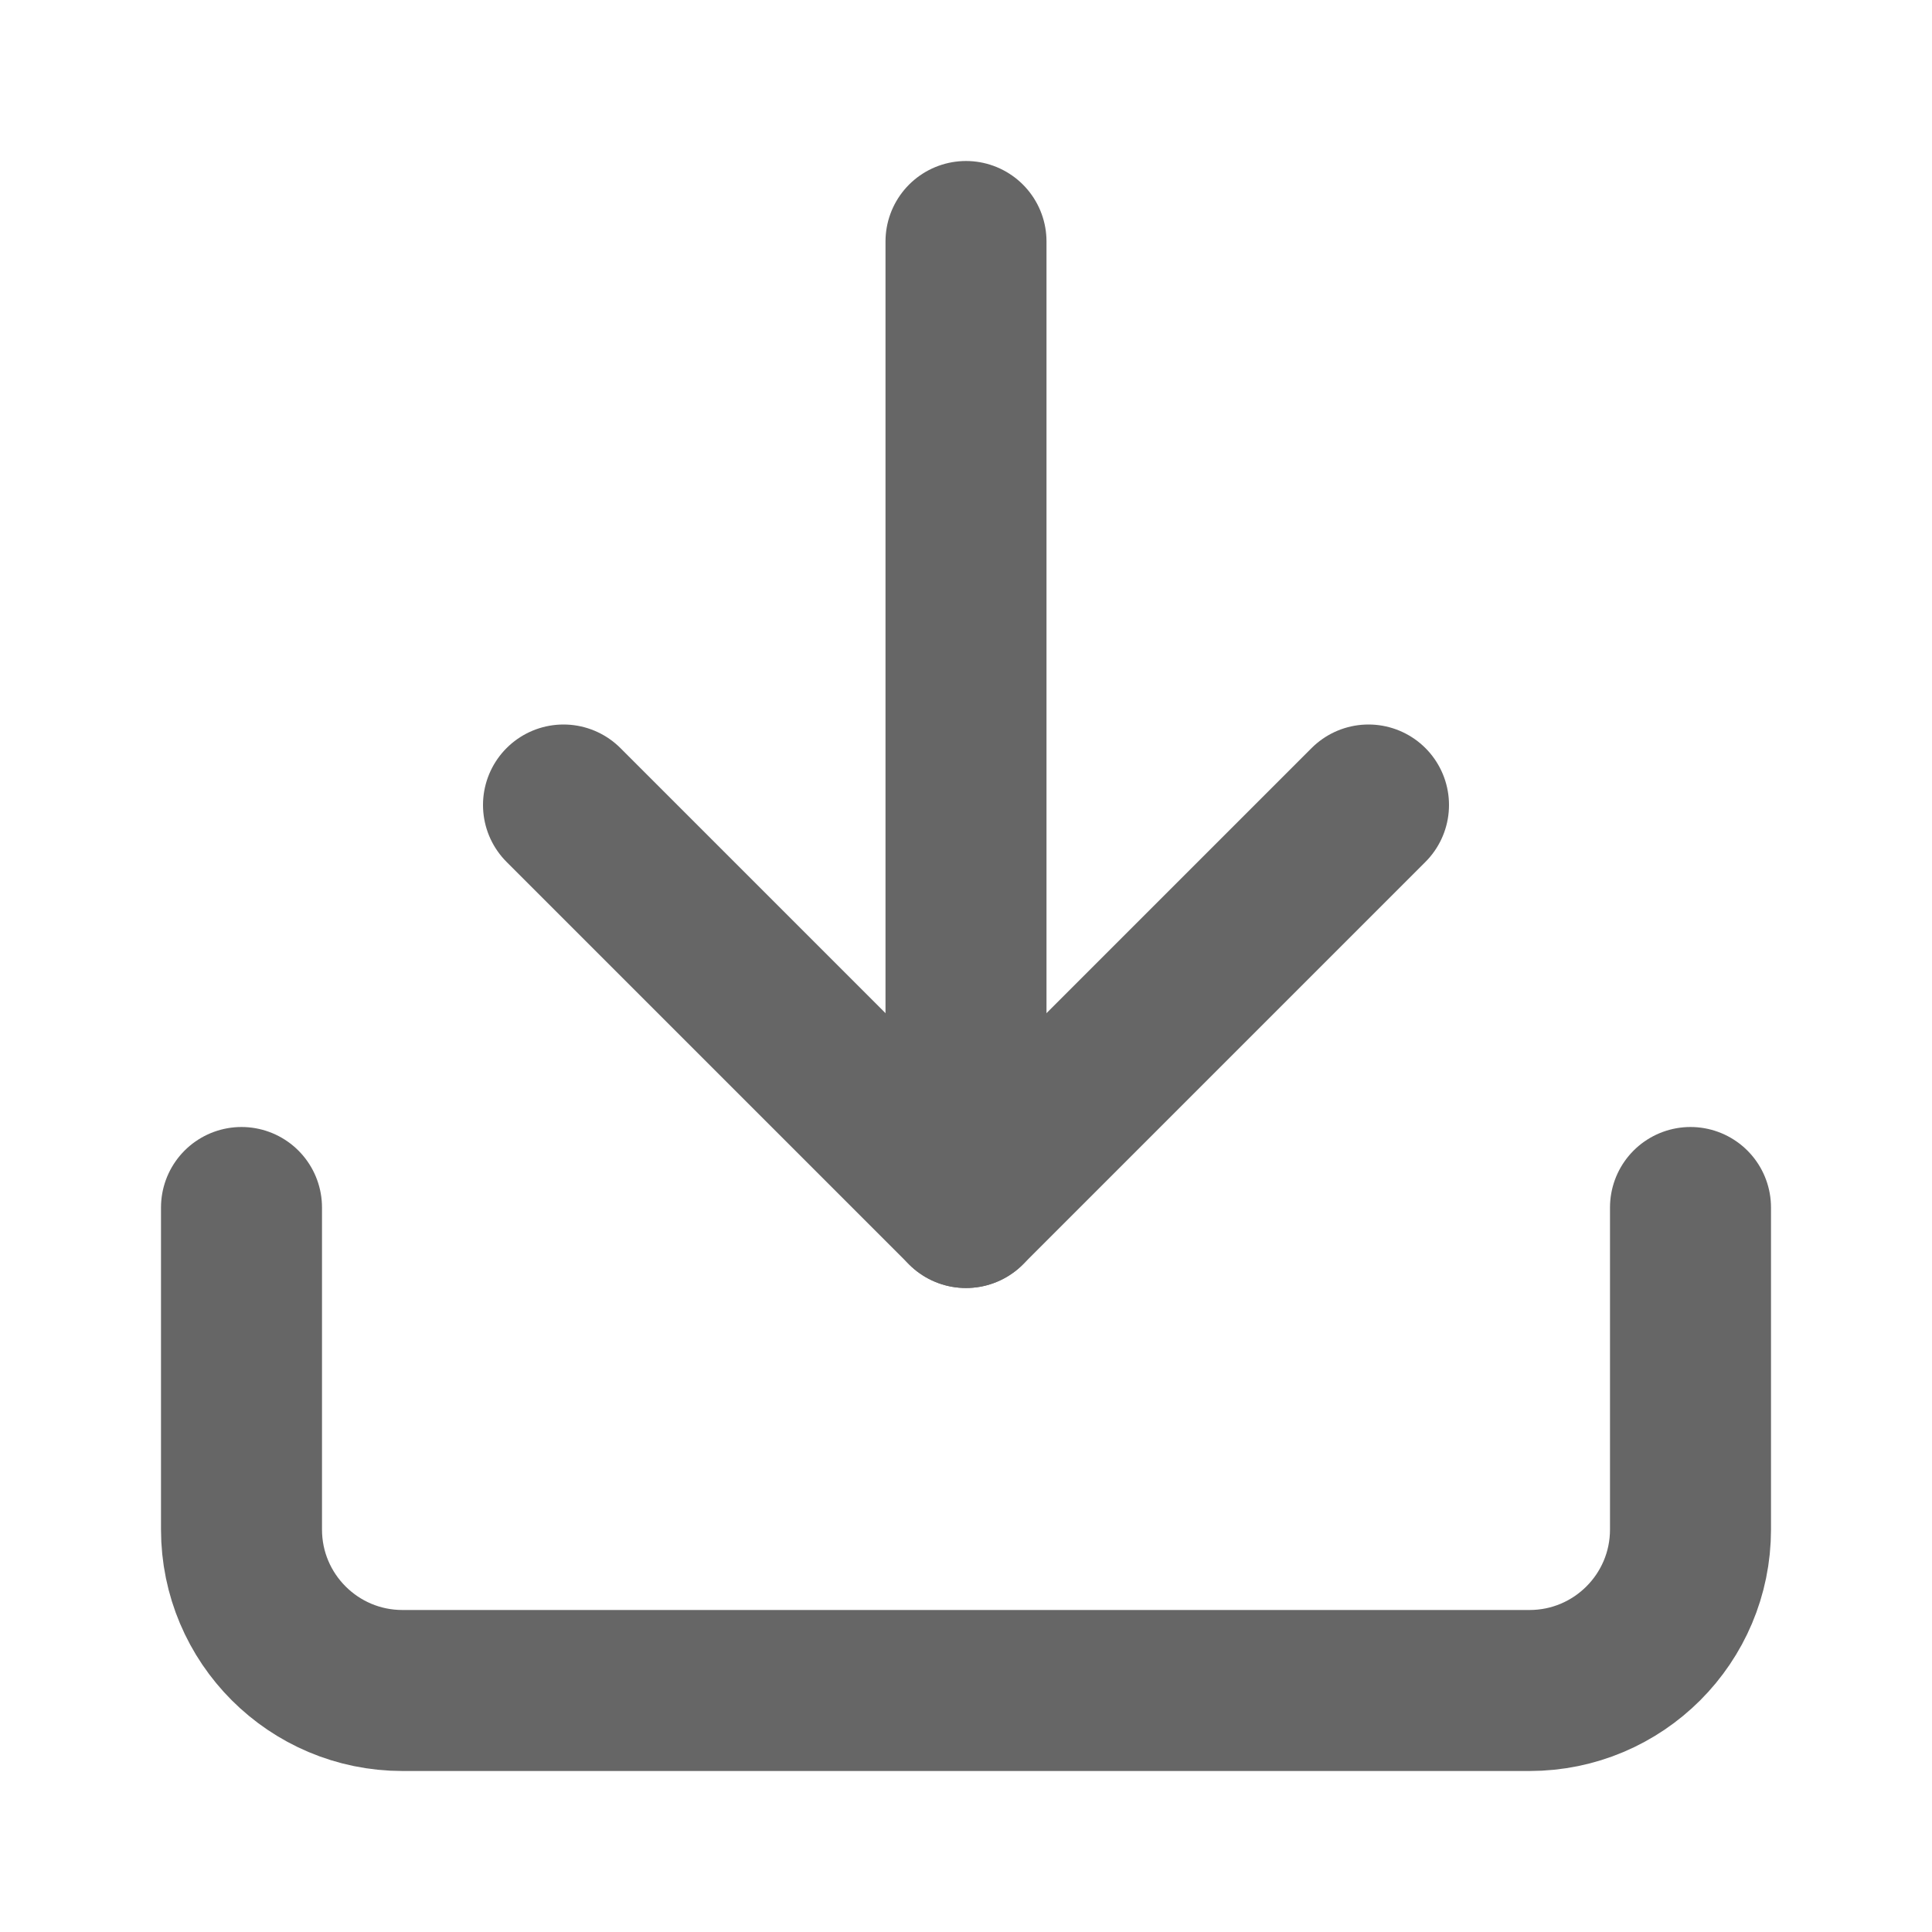
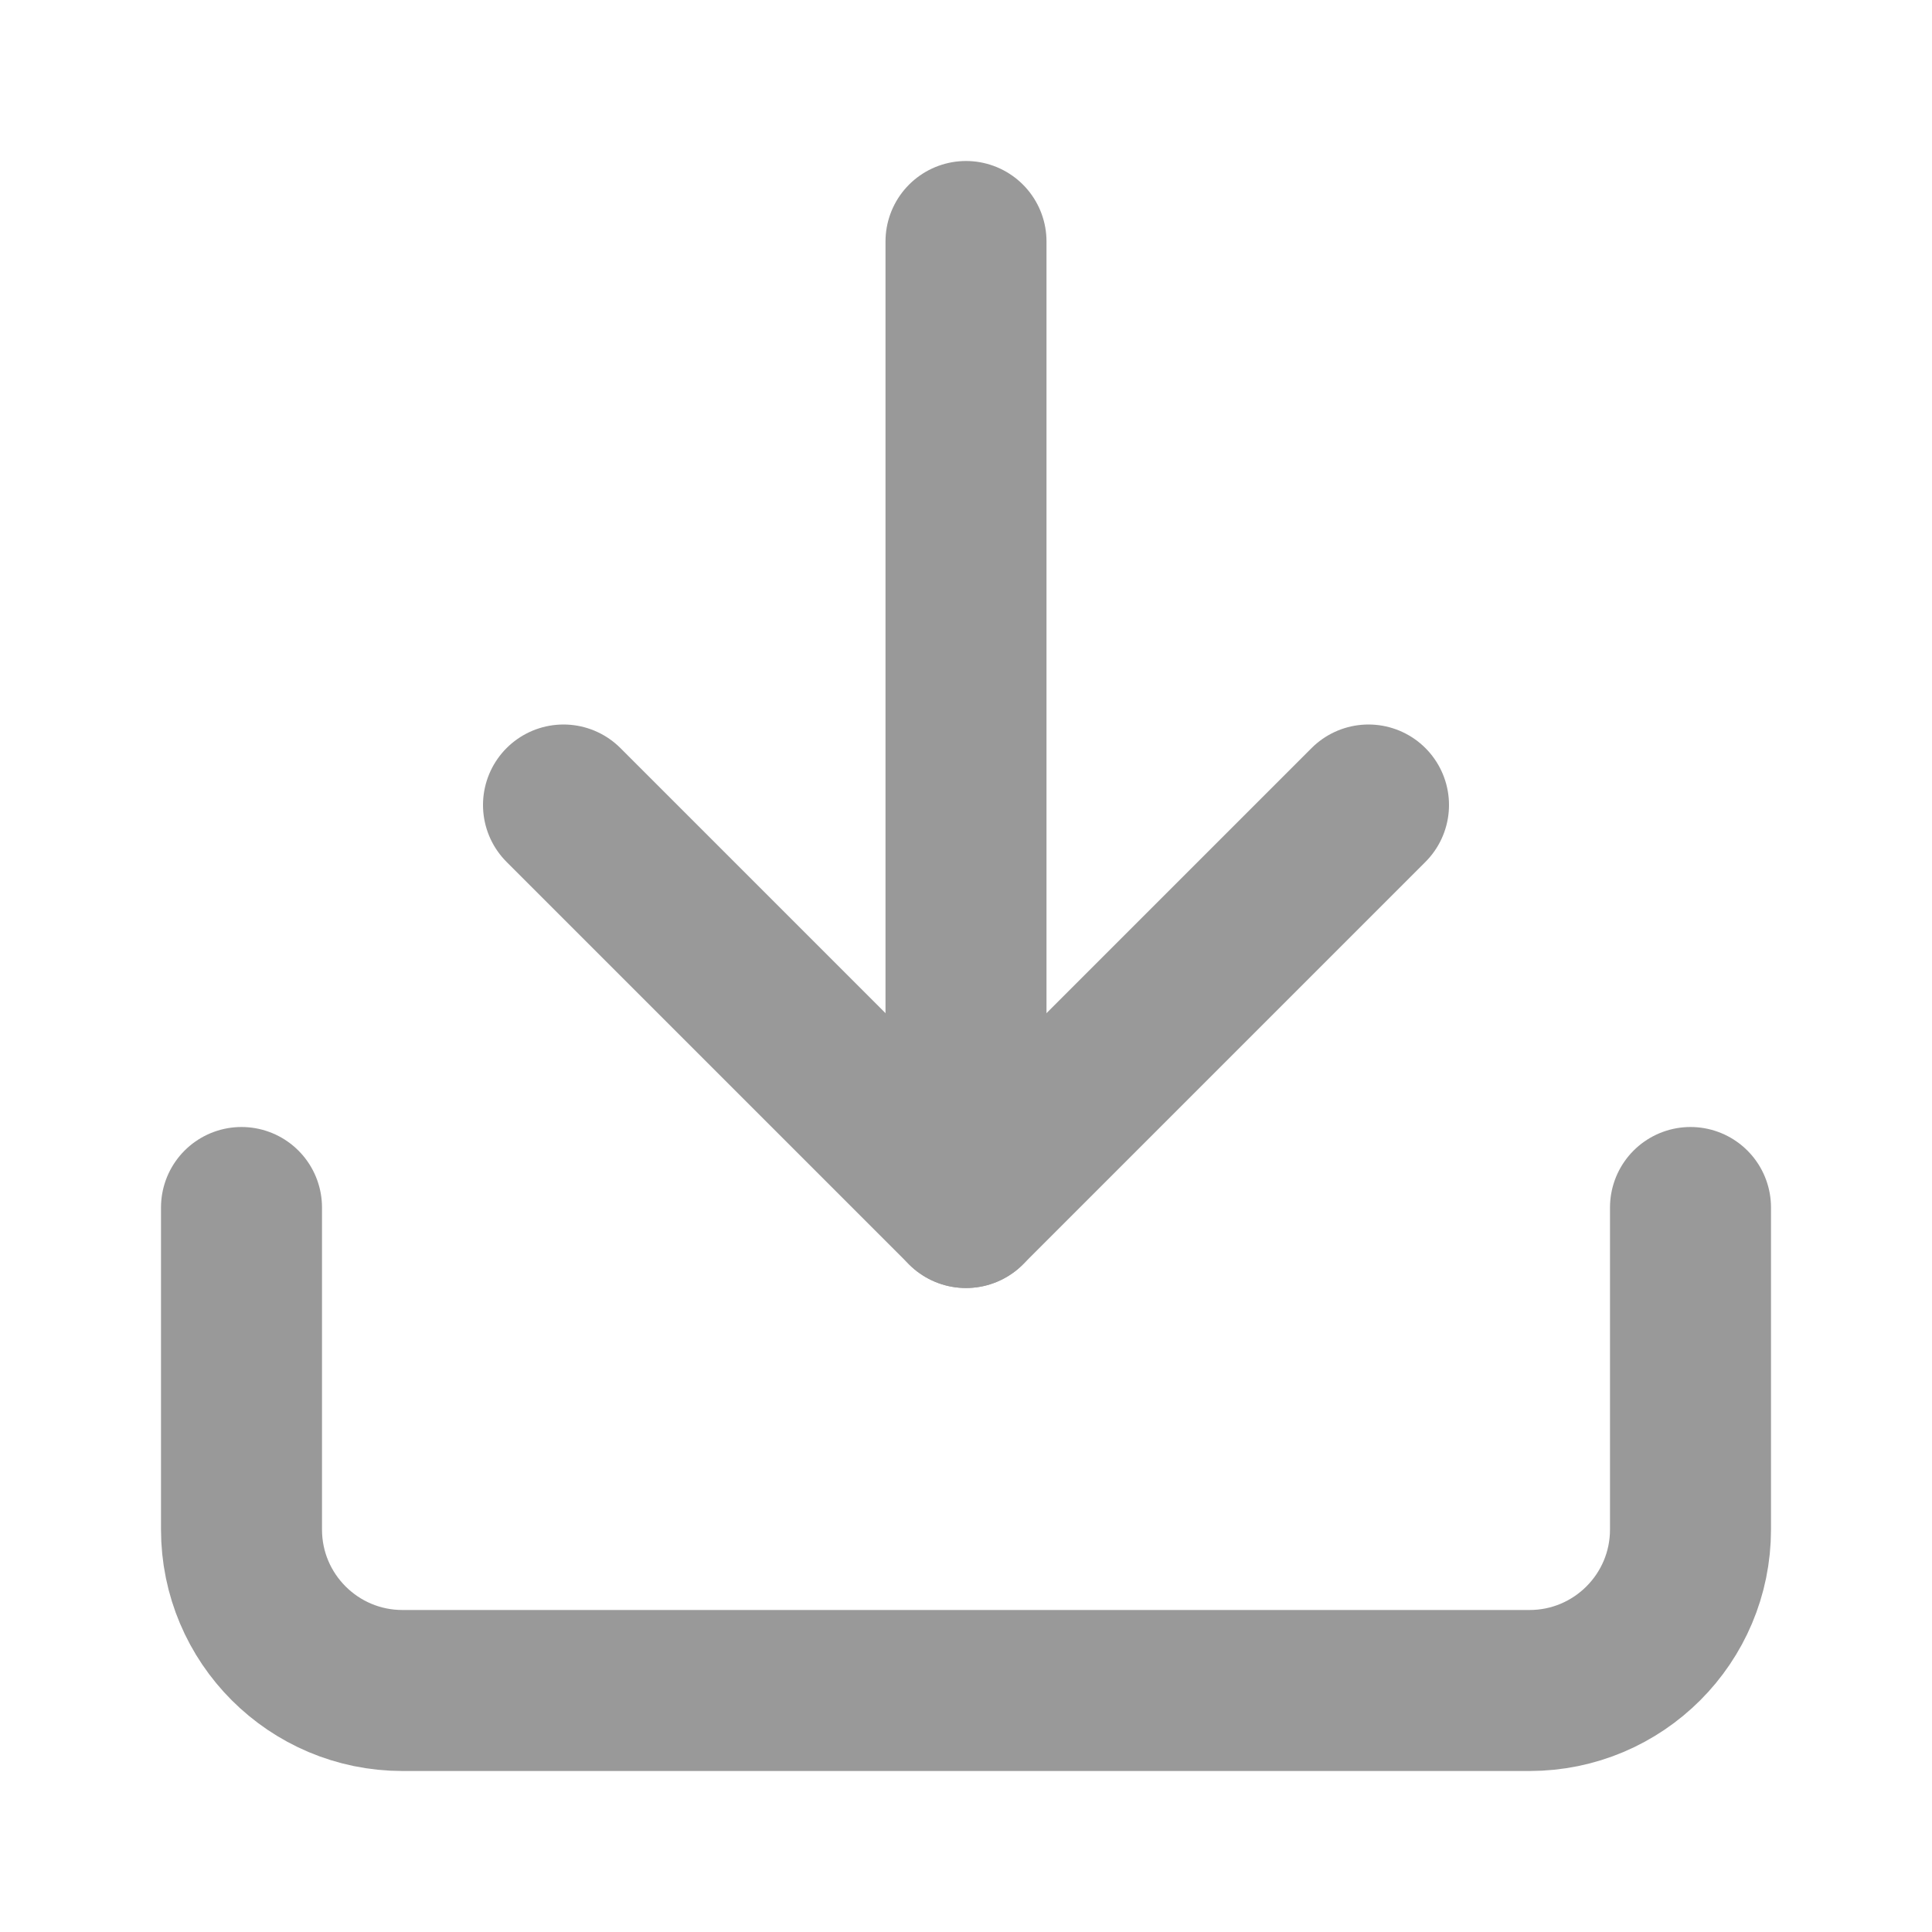
- <svg xmlns="http://www.w3.org/2000/svg" viewBox="0 0 24 24" fill="none" stroke="#666666" stroke-width="2" stroke-linecap="round" stroke-linejoin="round" class="feather feather-download">
+ <svg xmlns="http://www.w3.org/2000/svg" viewBox="0 0 24 24" fill="none" stroke="#999999" stroke-width="2" stroke-linecap="round" stroke-linejoin="round" class="feather feather-download">
  <path d="M21 15v4a2 2 0 0 1-2 2H5a2 2 0 0 1-2-2v-4" />
  <polyline points="7 10 12 15 17 10" />
  <line x1="12" y1="15" x2="12" y2="3" />
</svg>
